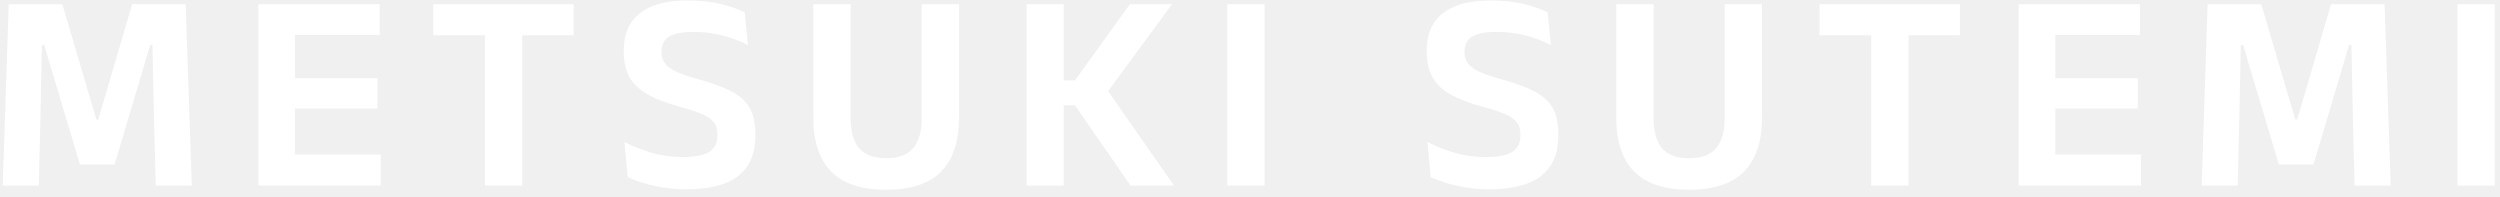
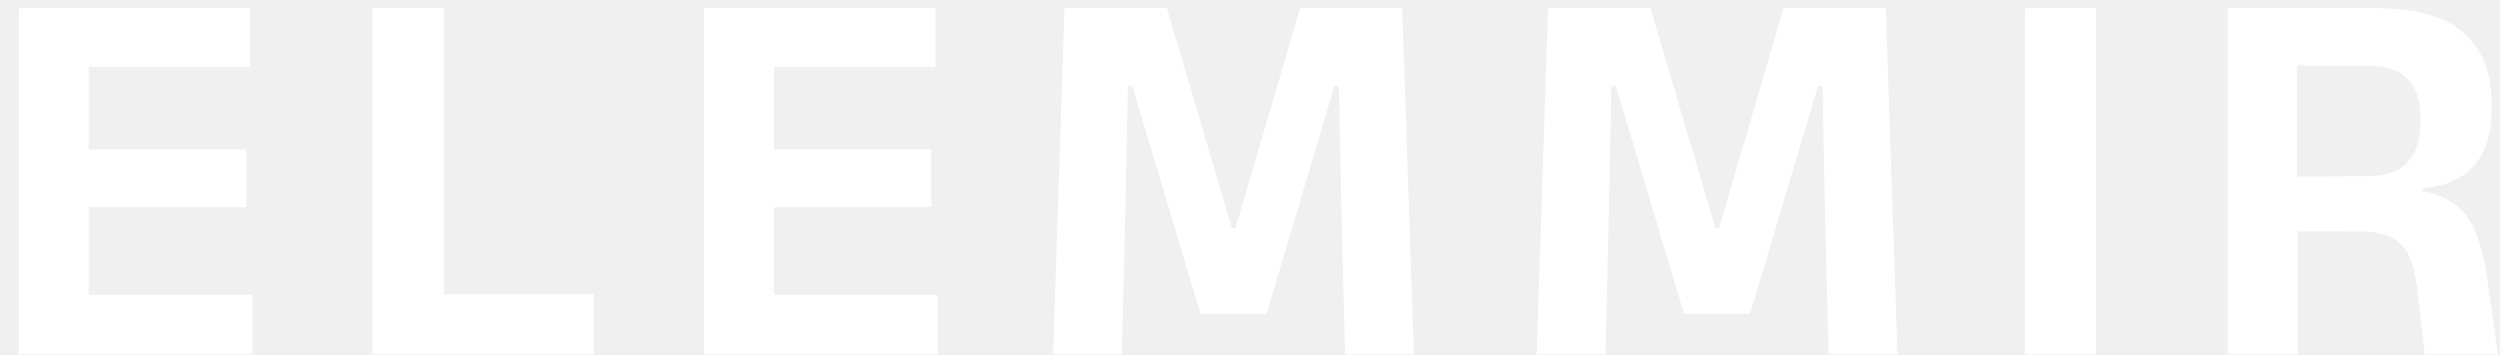
- <svg xmlns="http://www.w3.org/2000/svg" width="229" height="18" fill="none">
-   <path d="M3.553 17H.25L.797.386H5.71l3.12 10.569H9L12.107.386h4.9L17.568 17h-3.302l-.156-5.98-.143-6.903h-.208l-3.263 10.946H7.323L4.047 4.117h-.208l-.143 6.916L3.553 17zm23.47 0H23.67V.386h3.354V17zm7.853 0H24.67v-2.847h10.205V17zm-.3-7.059H25.62V7.172h8.957v2.769zm.196-6.734H24.658V.386h10.114v2.821zM47.837 17h-3.419V1.023h3.419V17zm4.706-13.767H39.686V.386h12.857v2.847zm10.34 14.105a13.21 13.21 0 01-2.171-.169 14.936 14.936 0 01-1.82-.416 14.192 14.192 0 01-1.391-.52l-.3-3.224c.677.355 1.479.676 2.406.962.927.277 1.915.416 2.964.416 1.11 0 1.91-.16 2.405-.481.494-.32.74-.815.74-1.482v-.143c0-.433-.107-.789-.324-1.066-.208-.286-.56-.537-1.053-.754-.494-.217-1.166-.438-2.015-.663-1.196-.33-2.18-.702-2.951-1.118-.763-.425-1.326-.949-1.69-1.573-.364-.633-.546-1.426-.546-2.379v-.156c0-1.456.49-2.574 1.469-3.354.988-.78 2.444-1.17 4.368-1.17 1.196 0 2.223.108 3.08.325.859.217 1.578.468 2.159.754l.299 3.003a10.544 10.544 0 00-2.236-.858c-.832-.234-1.742-.351-2.73-.351-.737 0-1.322.07-1.755.208-.425.139-.732.342-.923.611-.182.269-.273.594-.273.975v.039c0 .39.095.728.286 1.014.2.286.55.55 1.053.793.503.234 1.218.477 2.145.728 1.179.33 2.14.685 2.886 1.066.754.381 1.313.875 1.677 1.482.364.607.546 1.408.546 2.405v.234c0 1.603-.524 2.817-1.573 3.64-1.04.815-2.617 1.222-4.732 1.222zm18.297.039c-2.288 0-3.974-.559-5.057-1.677-1.084-1.127-1.625-2.769-1.625-4.927V.386h3.419v10.465c0 1.187.255 2.093.767 2.717.52.615 1.352.923 2.496.923 1.135 0 1.958-.308 2.47-.923.52-.624.78-1.53.78-2.717V.386h3.419v10.387c0 2.158-.542 3.8-1.625 4.927-1.084 1.118-2.765 1.677-5.044 1.677zM107.537 17h-3.978l-5.096-7.358h-1.34V7.367h1.34l5.031-6.981h3.861l-6.123 8.333-.013-.78L107.537 17zm-10.101 0h-3.393V.386h3.393V17zm18.4-16.614V17h-3.419V.386h3.419zm20.598 16.952a13.17 13.17 0 01-2.171-.169 14.905 14.905 0 01-1.82-.416 14.125 14.125 0 01-1.391-.52l-.299-3.224c.676.355 1.477.676 2.405.962.927.277 1.915.416 2.964.416 1.109 0 1.911-.16 2.405-.481.494-.32.741-.815.741-1.482v-.143c0-.433-.109-.789-.325-1.066-.208-.286-.559-.537-1.053-.754-.494-.217-1.166-.438-2.015-.663-1.196-.33-2.18-.702-2.951-1.118-.763-.425-1.326-.949-1.69-1.573-.364-.633-.546-1.426-.546-2.379v-.156c0-1.456.489-2.574 1.469-3.354.988-.78 2.444-1.17 4.368-1.17 1.196 0 2.223.108 3.081.325.858.217 1.577.468 2.158.754l.299 3.003a10.558 10.558 0 00-2.236-.858c-.832-.234-1.742-.351-2.73-.351-.737 0-1.322.07-1.755.208-.425.139-.733.342-.923.611-.182.269-.273.594-.273.975v.039c0 .39.095.728.286 1.014.199.286.55.55 1.053.793.502.234 1.217.477 2.145.728 1.178.33 2.14.685 2.886 1.066.754.381 1.313.875 1.677 1.482.364.607.546 1.408.546 2.405v.234c0 1.603-.525 2.817-1.573 3.64-1.04.815-2.618 1.222-4.732 1.222zm18.297.039c-2.288 0-3.974-.559-5.057-1.677-1.084-1.127-1.625-2.769-1.625-4.927V.386h3.419v10.465c0 1.187.255 2.093.767 2.717.52.615 1.352.923 2.496.923 1.135 0 1.958-.308 2.47-.923.52-.624.78-1.53.78-2.717V.386h3.419v10.387c0 2.158-.542 3.8-1.625 4.927-1.084 1.118-2.765 1.677-5.044 1.677zm20.09-.377h-3.419V1.023h3.419V17zm4.706-13.767H166.67V.386h12.857v2.847zM188.268 17h-3.354V.386h3.354V17zm7.852 0h-10.205v-2.847h10.205V17zm-.299-7.059h-8.957V7.172h8.957v2.769zm.195-6.734h-10.114V.386h10.114v2.821zM204.973 17h-3.302l.546-16.614h4.914l3.12 10.569h.169L213.527.386h4.901L218.987 17h-3.302l-.156-5.98-.143-6.903h-.208l-3.263 10.946h-3.172l-3.276-10.946h-.208l-.143 6.916-.143 5.967zM228.521.386V17h-3.419V.386h3.419z" fill="#fff" />
+ <svg xmlns="http://www.w3.org/2000/svg" width="120" height="17" fill="none">
+   <path d="M4.259 17H.905V.386h3.354V17zm7.852 0H1.906v-2.847H12.11V17zm-.3-7.059H2.856V7.172h8.957v2.769zm.196-6.734H1.893V.386h10.114v2.821zM21.302.386V17H17.87V.386h3.432zM19.794 17v-2.873h8.697V17h-8.697zm17.354 0h-3.354V.386h3.354V17zM45 17H34.795v-2.847H45V17zm-.3-7.059h-8.956V7.172H44.7v2.769zm.196-6.734H34.782V.386h10.114v2.821zM53.852 17H50.55L51.096.386h4.914l3.12 10.569h.17L62.405.386h4.901L67.867 17h-3.303l-.156-5.98-.143-6.903h-.208l-3.263 10.946h-3.172L54.346 4.117h-.208l-.143 6.916L53.852 17zm23.211 0h-3.302L74.307.386h4.914l3.12 10.569h.17L85.616.386h4.901L91.078 17h-3.303l-.156-5.98-.143-6.903h-.208l-3.263 10.946h-3.172L77.557 4.117h-.208l-.143 6.916L77.063 17zM100.612.386V17h-3.419V.386h3.419zM119.895 17h-3.51l-.377-3.237c-.06-.58-.182-1.066-.364-1.456a1.889 1.889 0 00-.819-.884c-.364-.208-.866-.312-1.508-.312l-4.017-.013V8.472l4.225-.013c.945 0 1.621-.217 2.028-.65.416-.442.624-1.07.624-1.885v-.312c0-.806-.208-1.417-.624-1.833-.407-.425-1.092-.637-2.054-.637h-4.238V.386h4.719c1.95 0 3.372.394 4.264 1.183.902.789 1.352 1.911 1.352 3.367V5.3c0 1.092-.264 1.959-.793 2.6-.528.641-1.369 1.023-2.522 1.144v.468l-.949-.468c.988.07 1.751.277 2.288.624.546.347.945.828 1.196 1.443.252.607.442 1.36.572 2.262l.507 3.627zm-9.607 0h-3.354V.386h3.328v9.022l.026 1.261V17z" fill="#fff" />
</svg>
